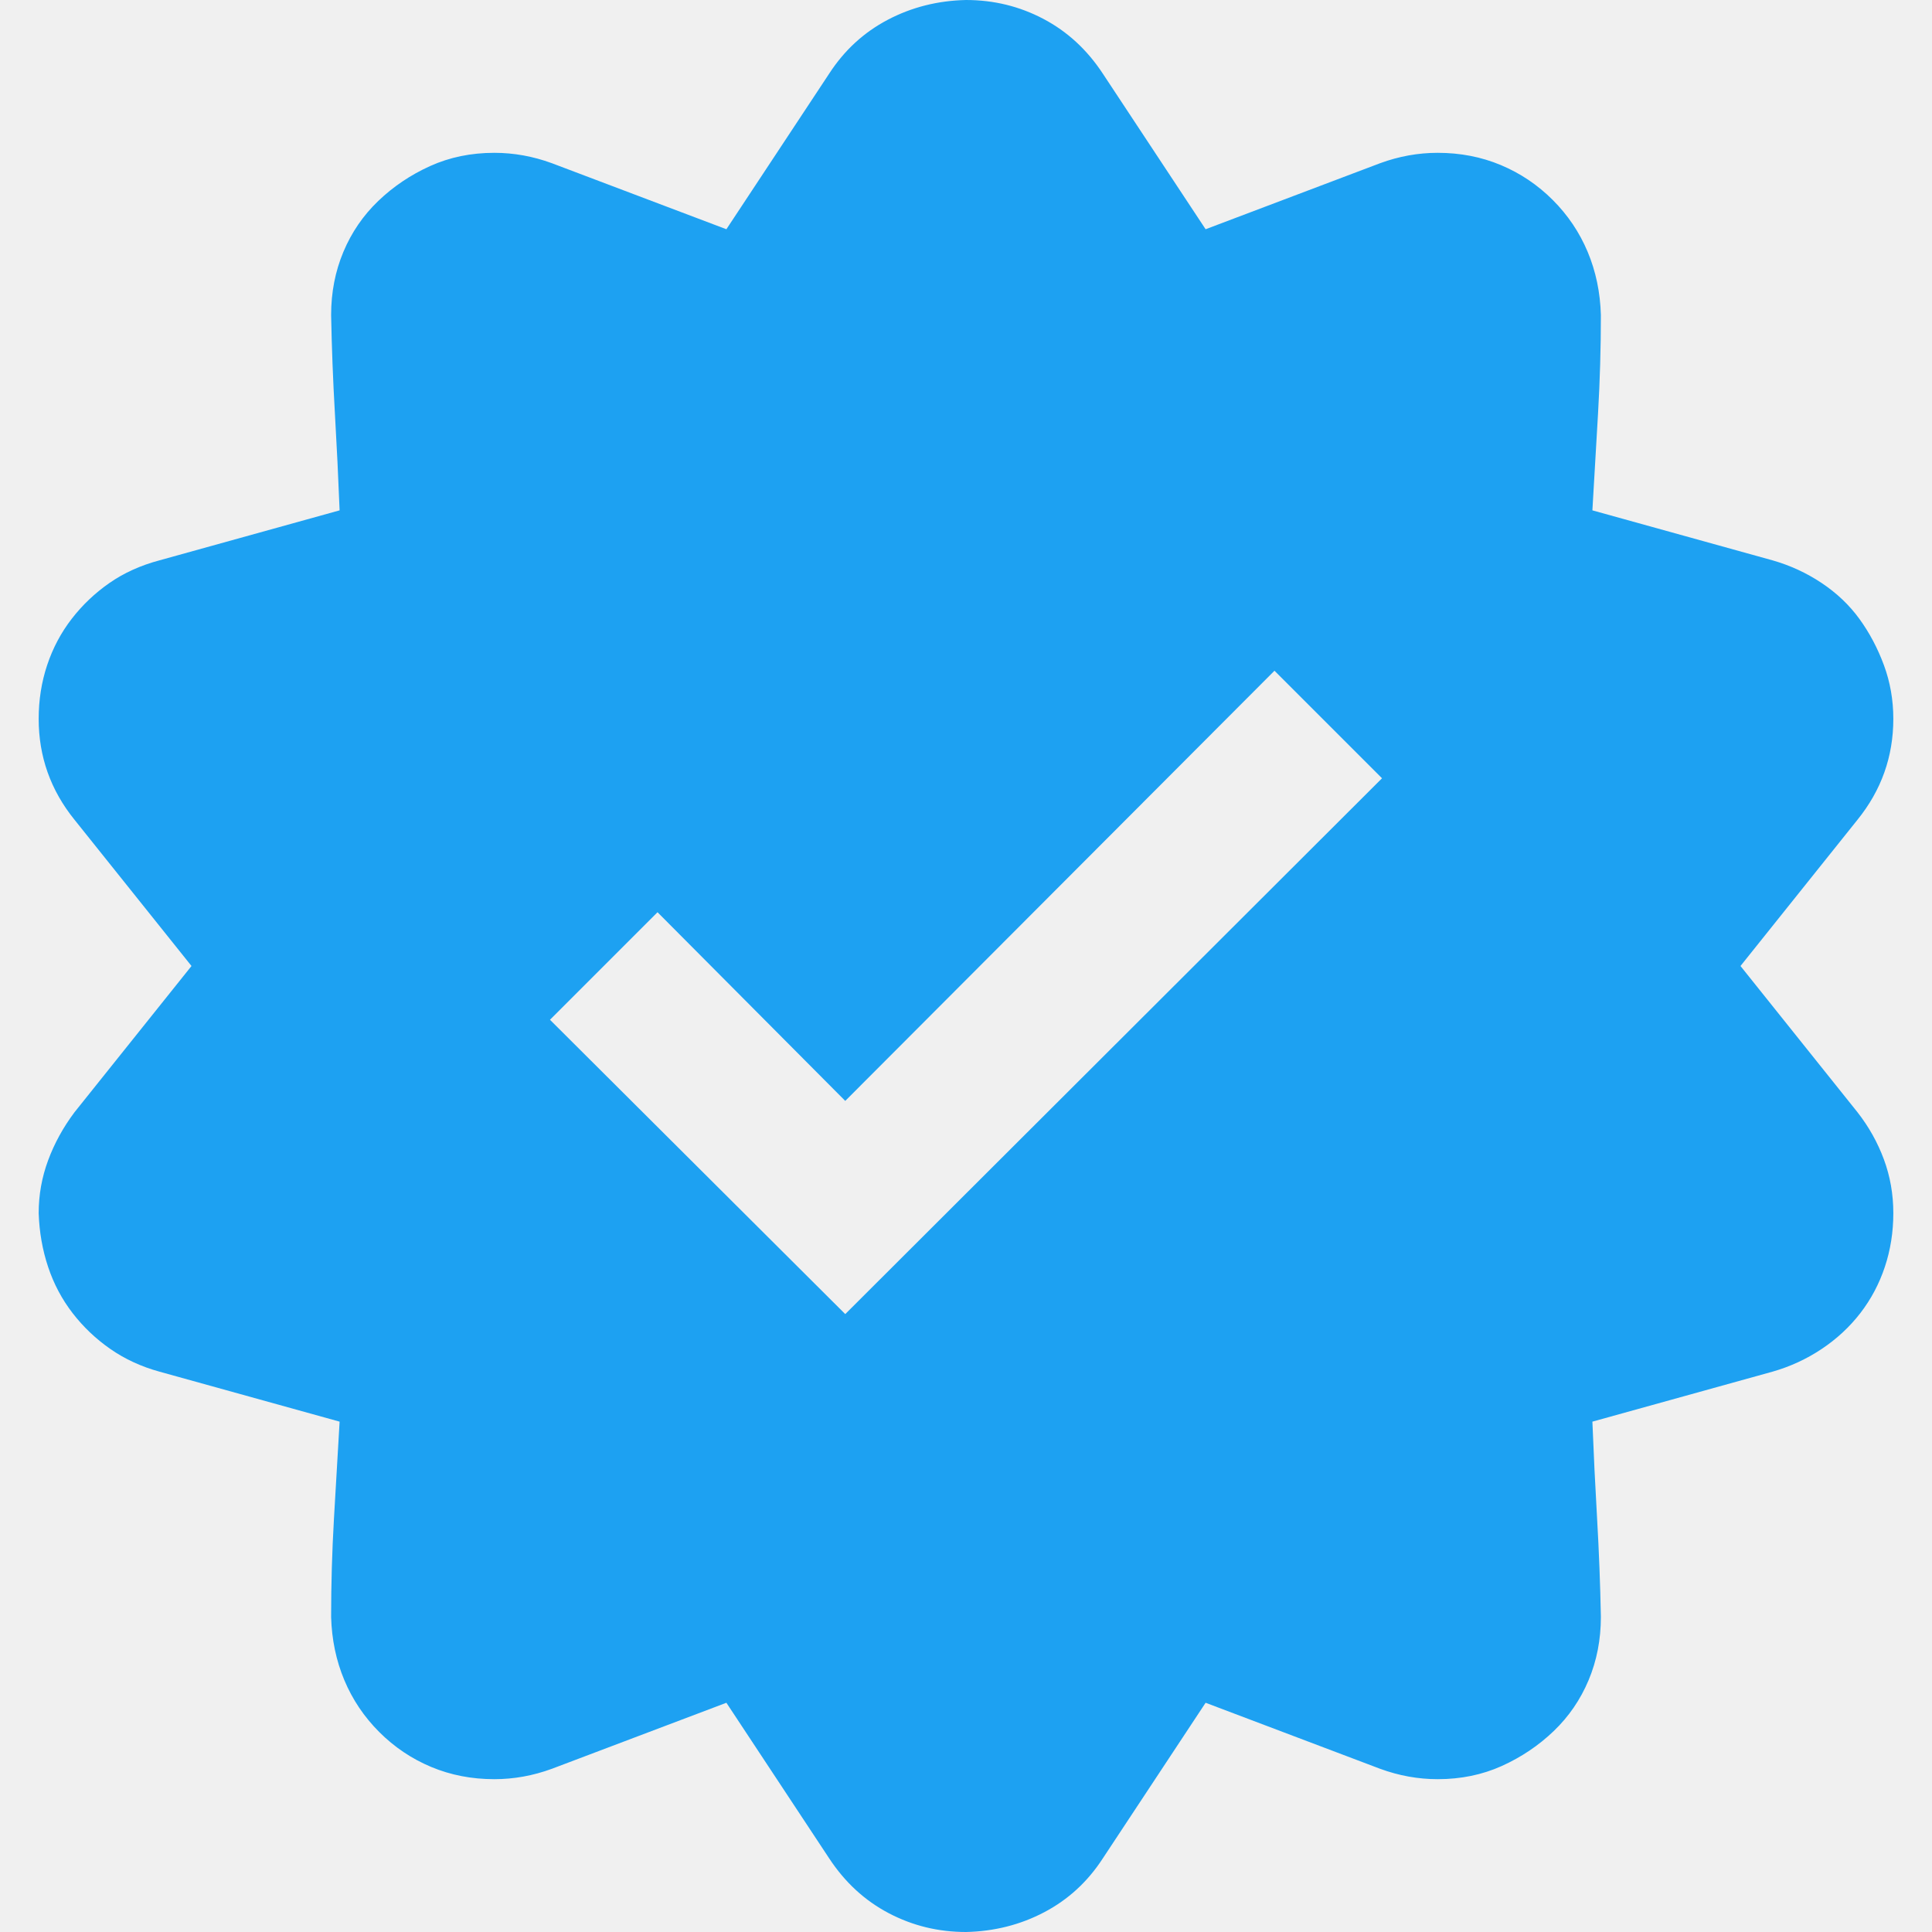
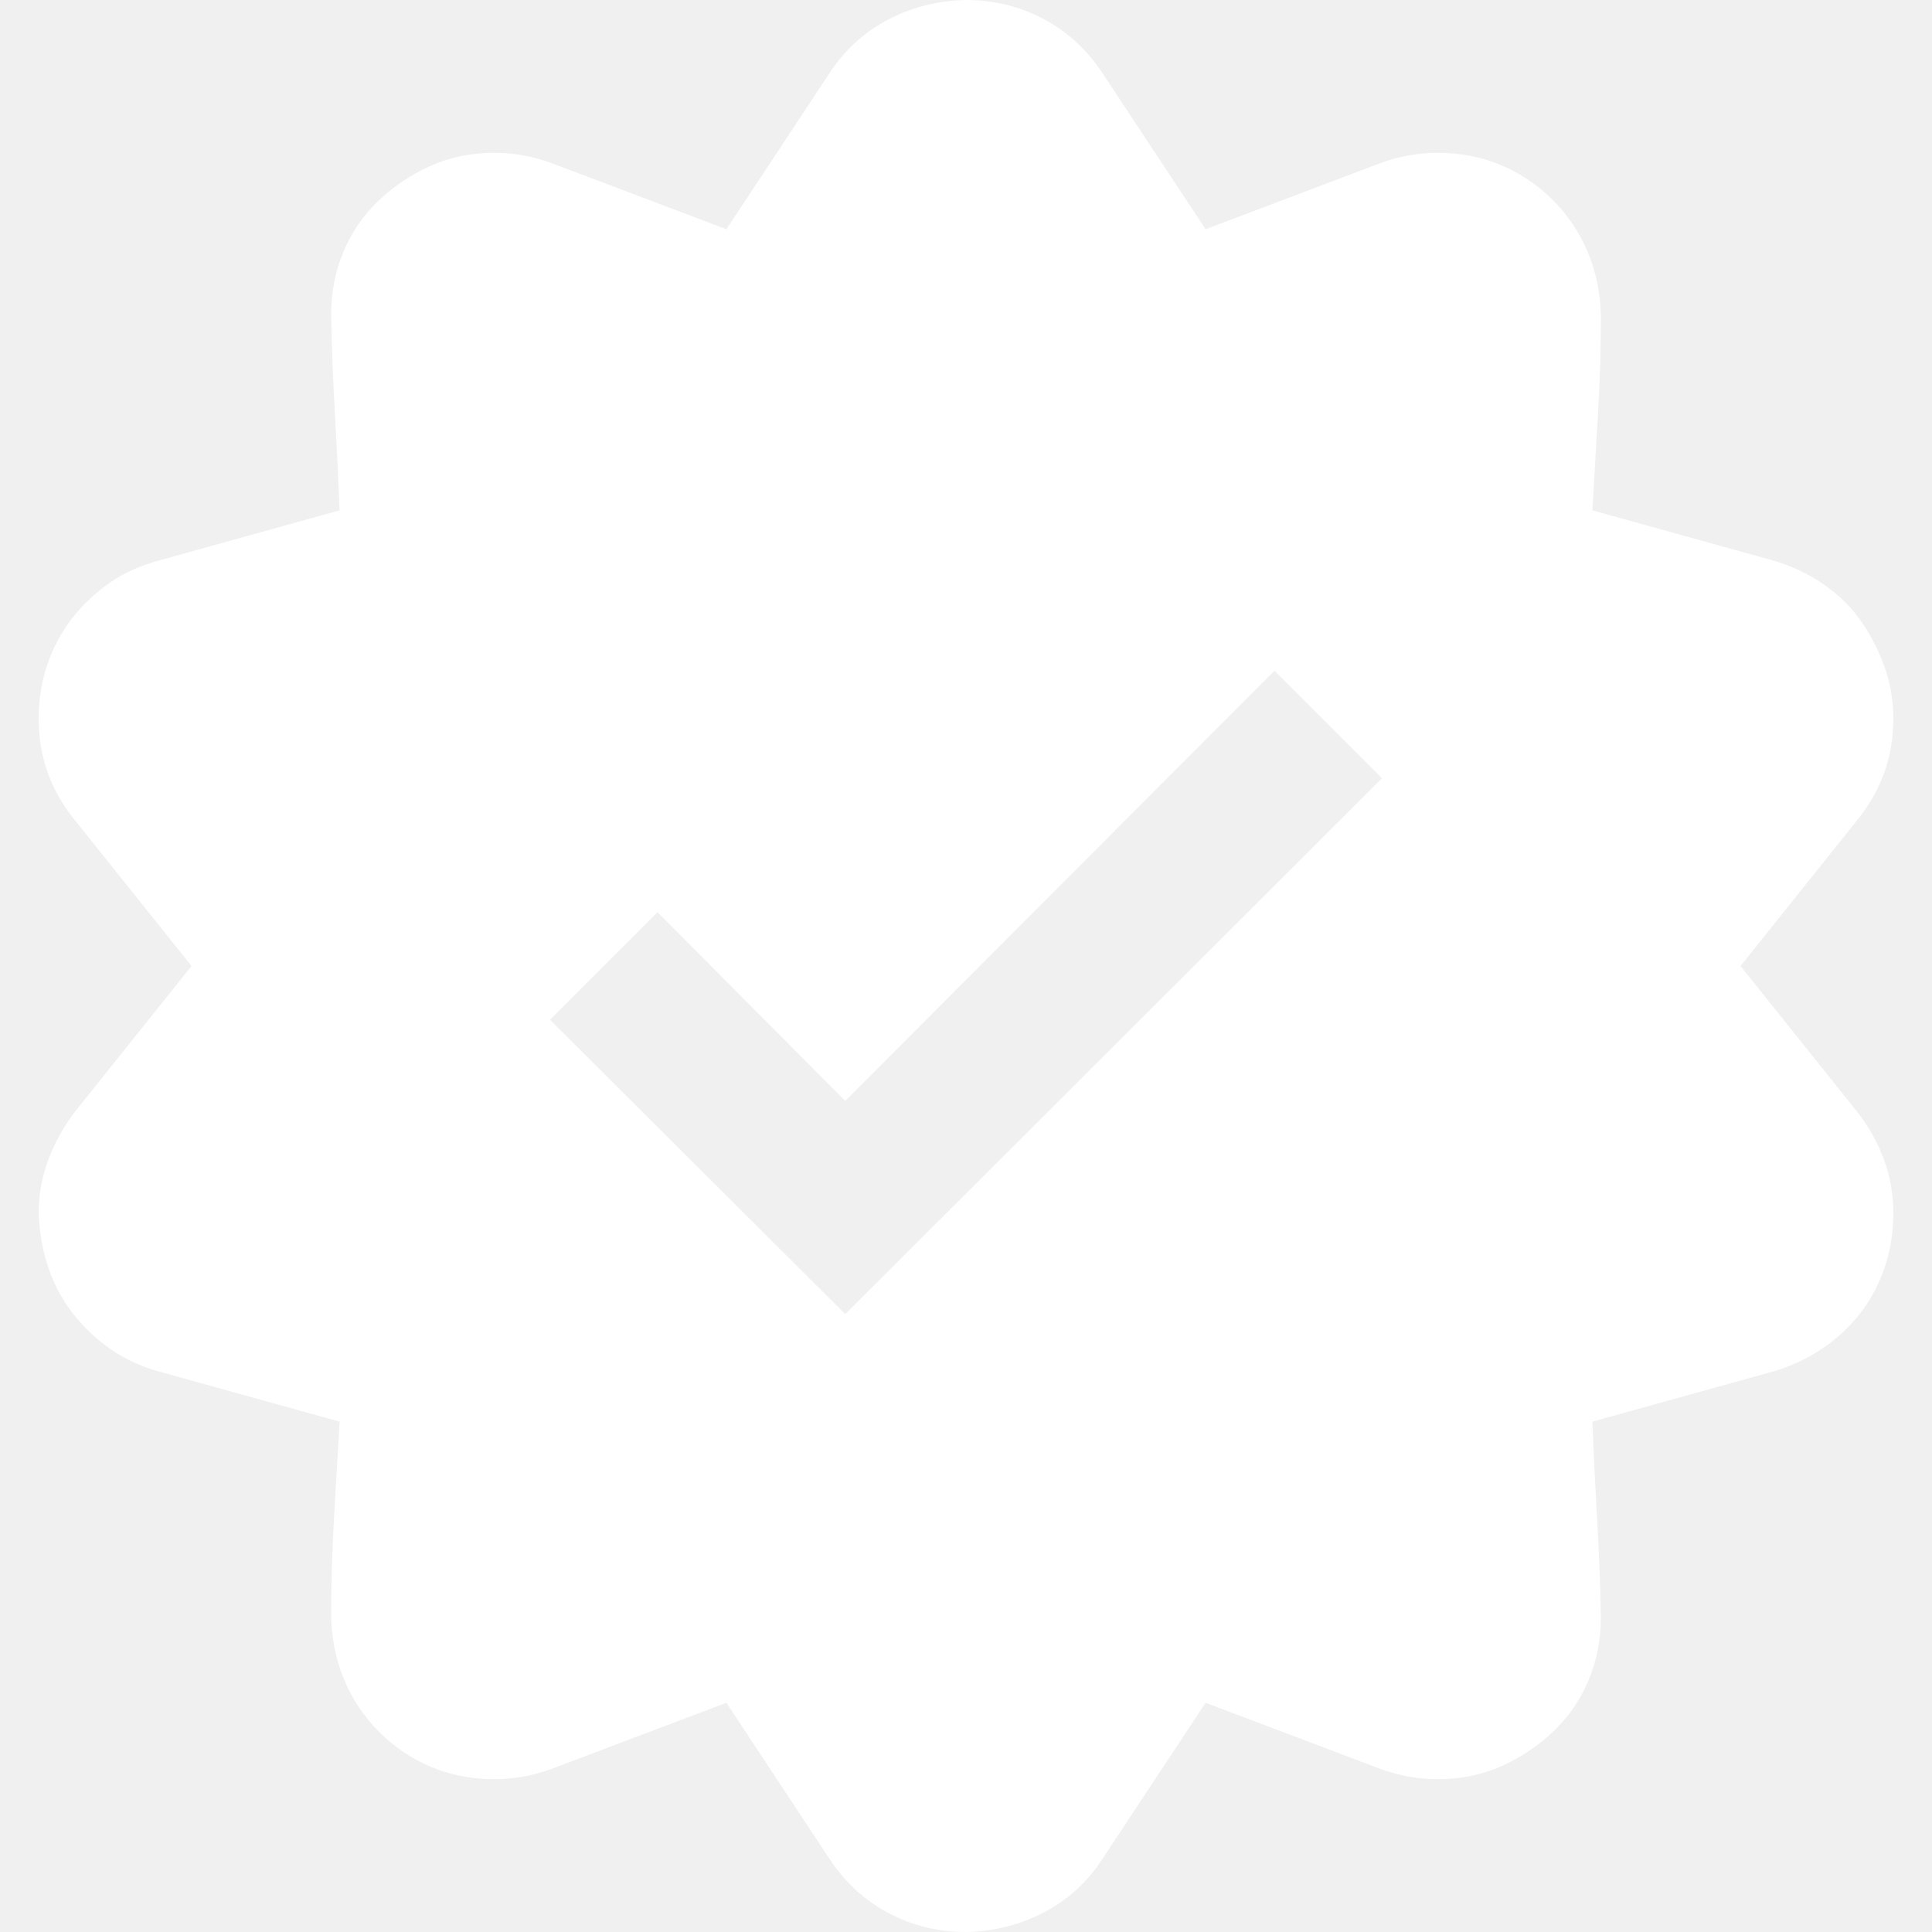
<svg xmlns="http://www.w3.org/2000/svg" viewBox="0 0 2048 2048">
-   <path fill="#1da1f2" d="m1845 1024l124 155q18 23 28 50t10 57q0 30-9 57t-26 49t-41 38t-52 24l-191 53q2 51 5 103t4 104q0 36-13 67t-37 54t-55 37t-68 14q-31 0-61-11l-185-70l-109 165q-24 37-62 57t-83 21q-44 0-82-20t-63-58l-109-165l-185 70q-30 11-61 11q-36 0-67-13t-55-37t-37-55t-14-67q0-52 3-104t6-103l-191-53q-29-8-52-24t-40-38t-26-49t-10-57q0-29 10-56t28-51l124-155L79 869q-38-47-38-107q0-30 9-57t26-49t40-38t53-24l191-53q-2-51-5-103t-4-104q0-36 13-67t37-54t55-37t68-14q31 0 61 11l185 70L879 78q24-37 62-57t83-21q44 0 82 20t63 58l109 165l185-70q30-11 61-11q36 0 67 13t55 37t37 55t14 67q0 52-3 104t-6 103l191 53q28 8 52 24t40 38t26 49t10 57q0 60-38 107l-124 155zm-949 369l569-568l-114-114l-455 456l-199-200l-114 114l313 312z" />
+   <path fill="#fff" d="m1845 1024l124 155q18 23 28 50t10 57q0 30-9 57t-26 49t-41 38t-52 24l-191 53q2 51 5 103t4 104q0 36-13 67t-37 54t-55 37t-68 14q-31 0-61-11l-185-70l-109 165q-24 37-62 57t-83 21q-44 0-82-20t-63-58l-109-165l-185 70q-30 11-61 11q-36 0-67-13t-55-37t-37-55t-14-67q0-52 3-104t6-103l-191-53q-29-8-52-24t-40-38t-26-49t-10-57q0-29 10-56t28-51l124-155L79 869q-38-47-38-107q0-30 9-57t26-49t40-38t53-24l191-53q-2-51-5-103t-4-104q0-36 13-67t37-54t55-37t68-14q31 0 61 11l185 70L879 78q24-37 62-57t83-21q44 0 82 20t63 58l109 165l185-70q30-11 61-11q36 0 67 13t55 37t37 55t14 67q0 52-3 104t-6 103l191 53q28 8 52 24t40 38t26 49t10 57q0 60-38 107l-124 155zm-949 369l569-568l-114-114l-455 456l-199-200l-114 114l313 312z" />
</svg>
